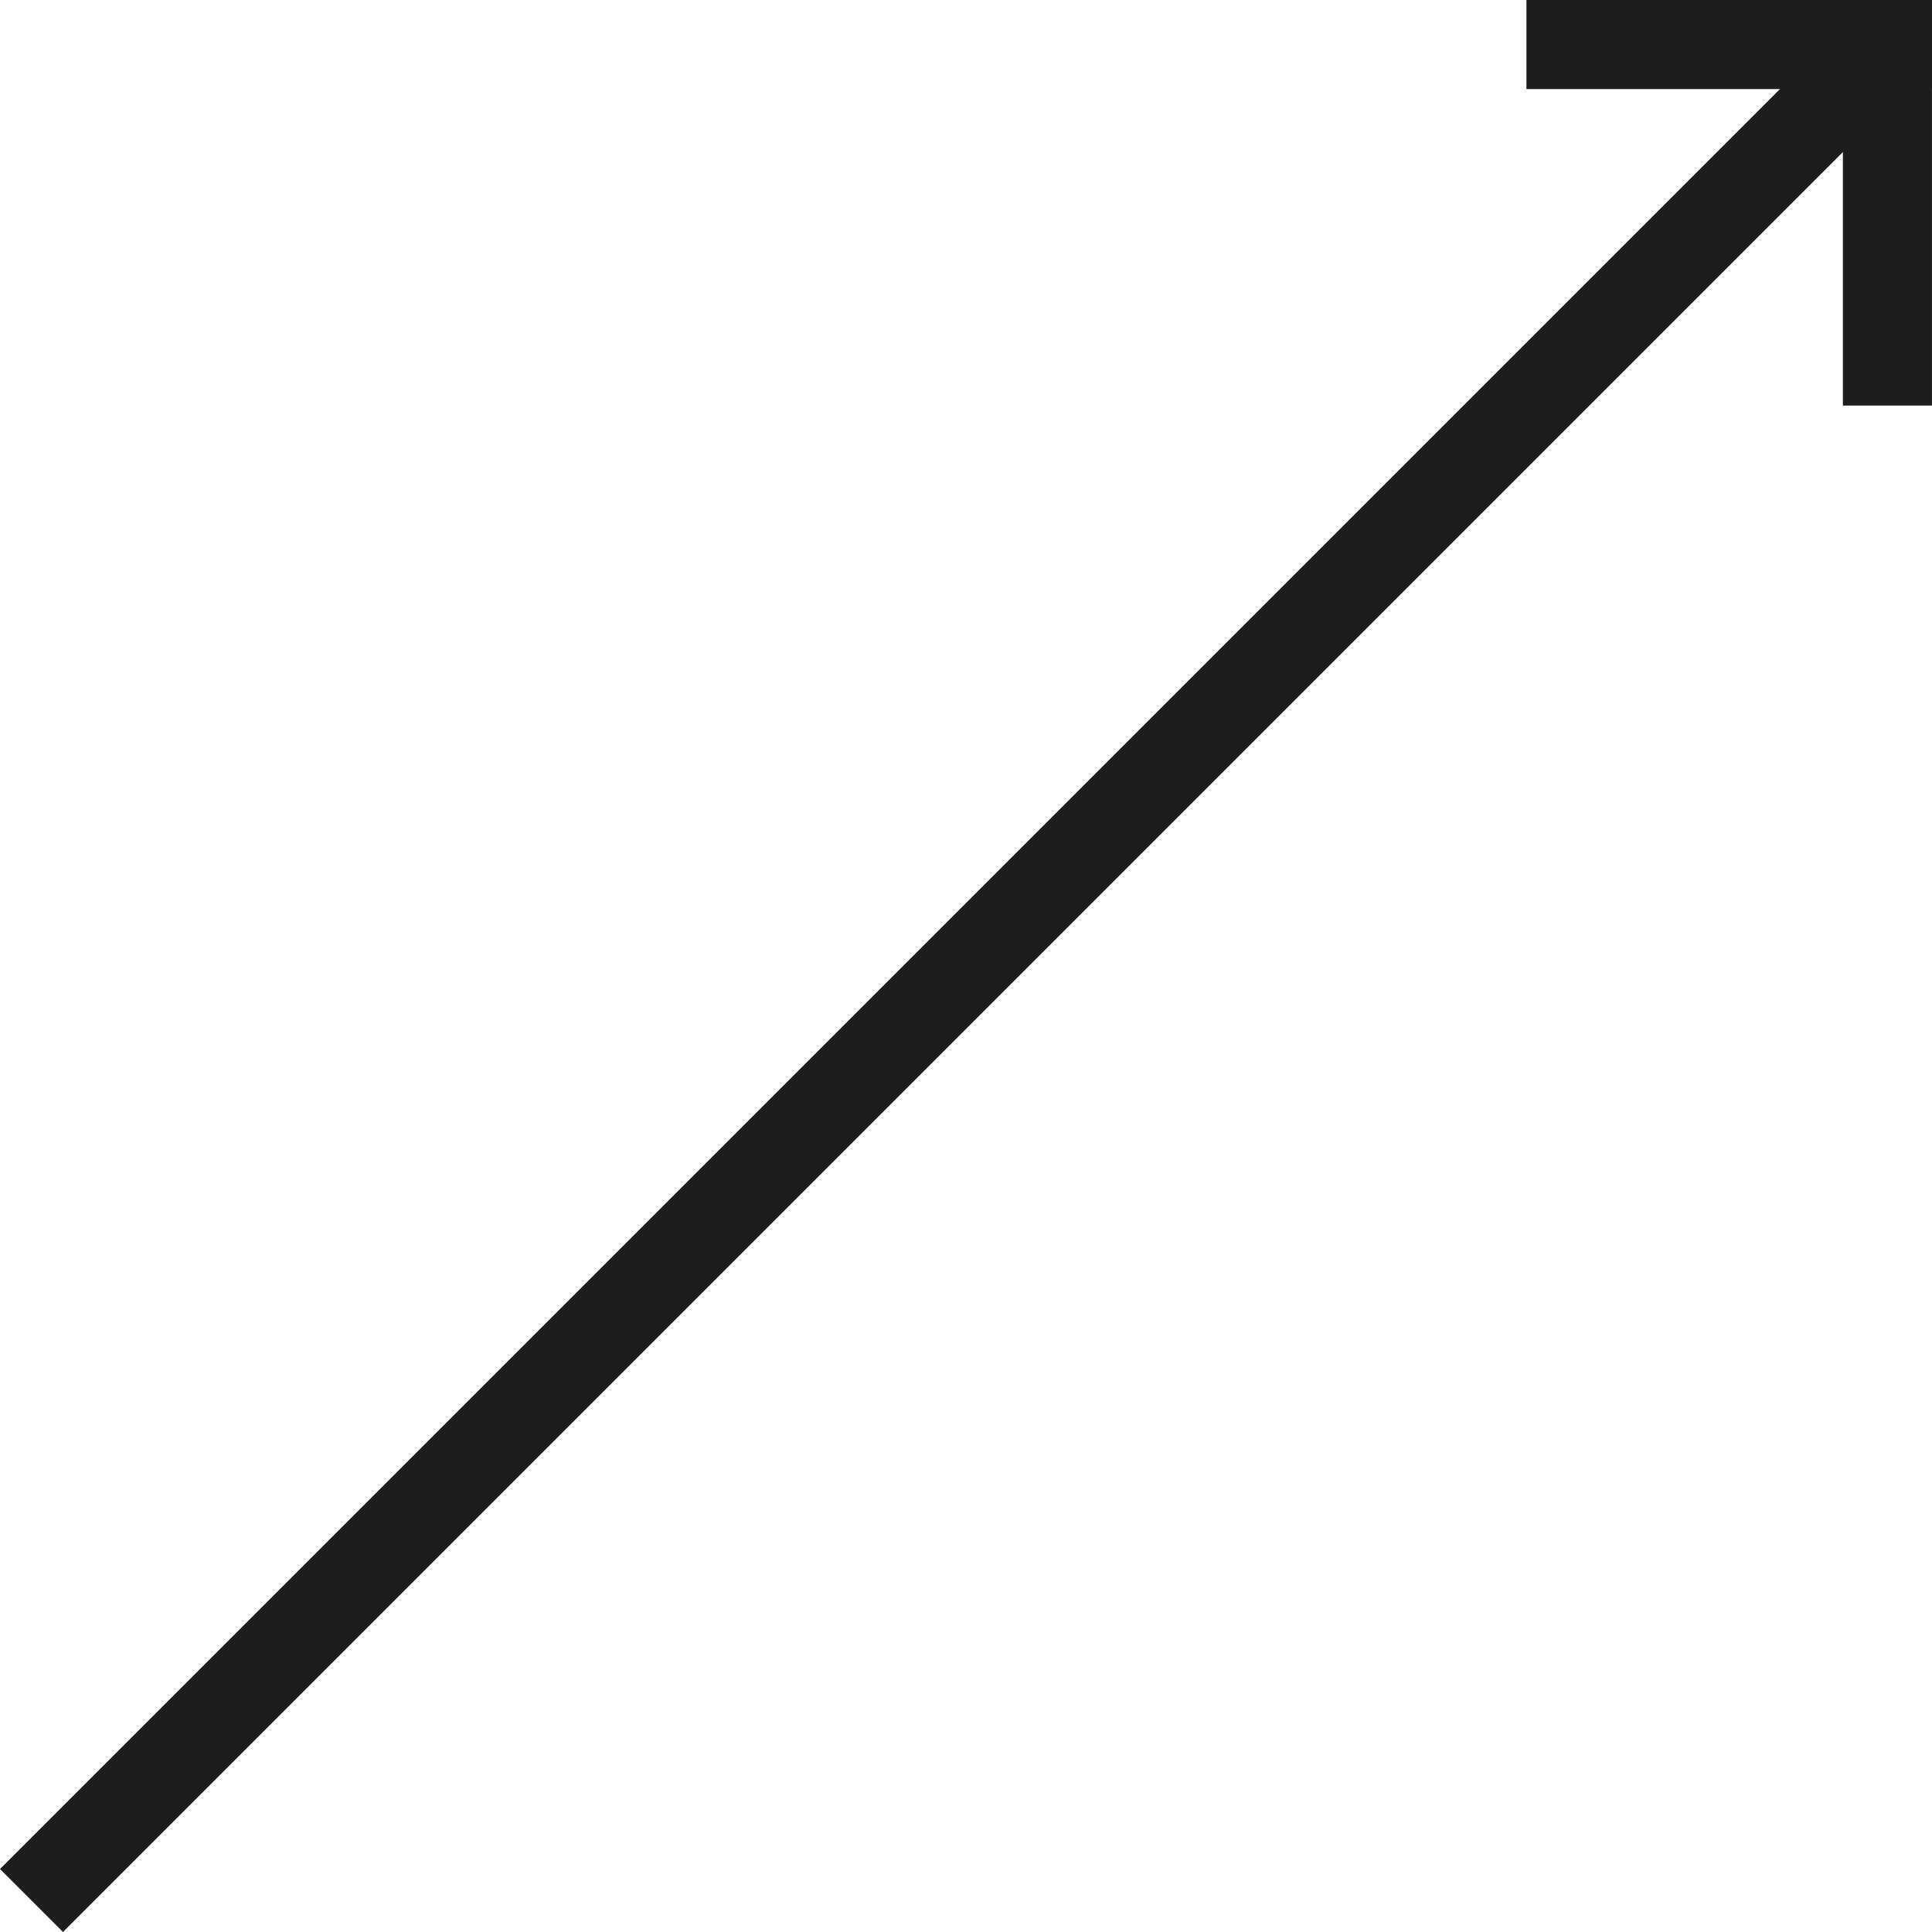
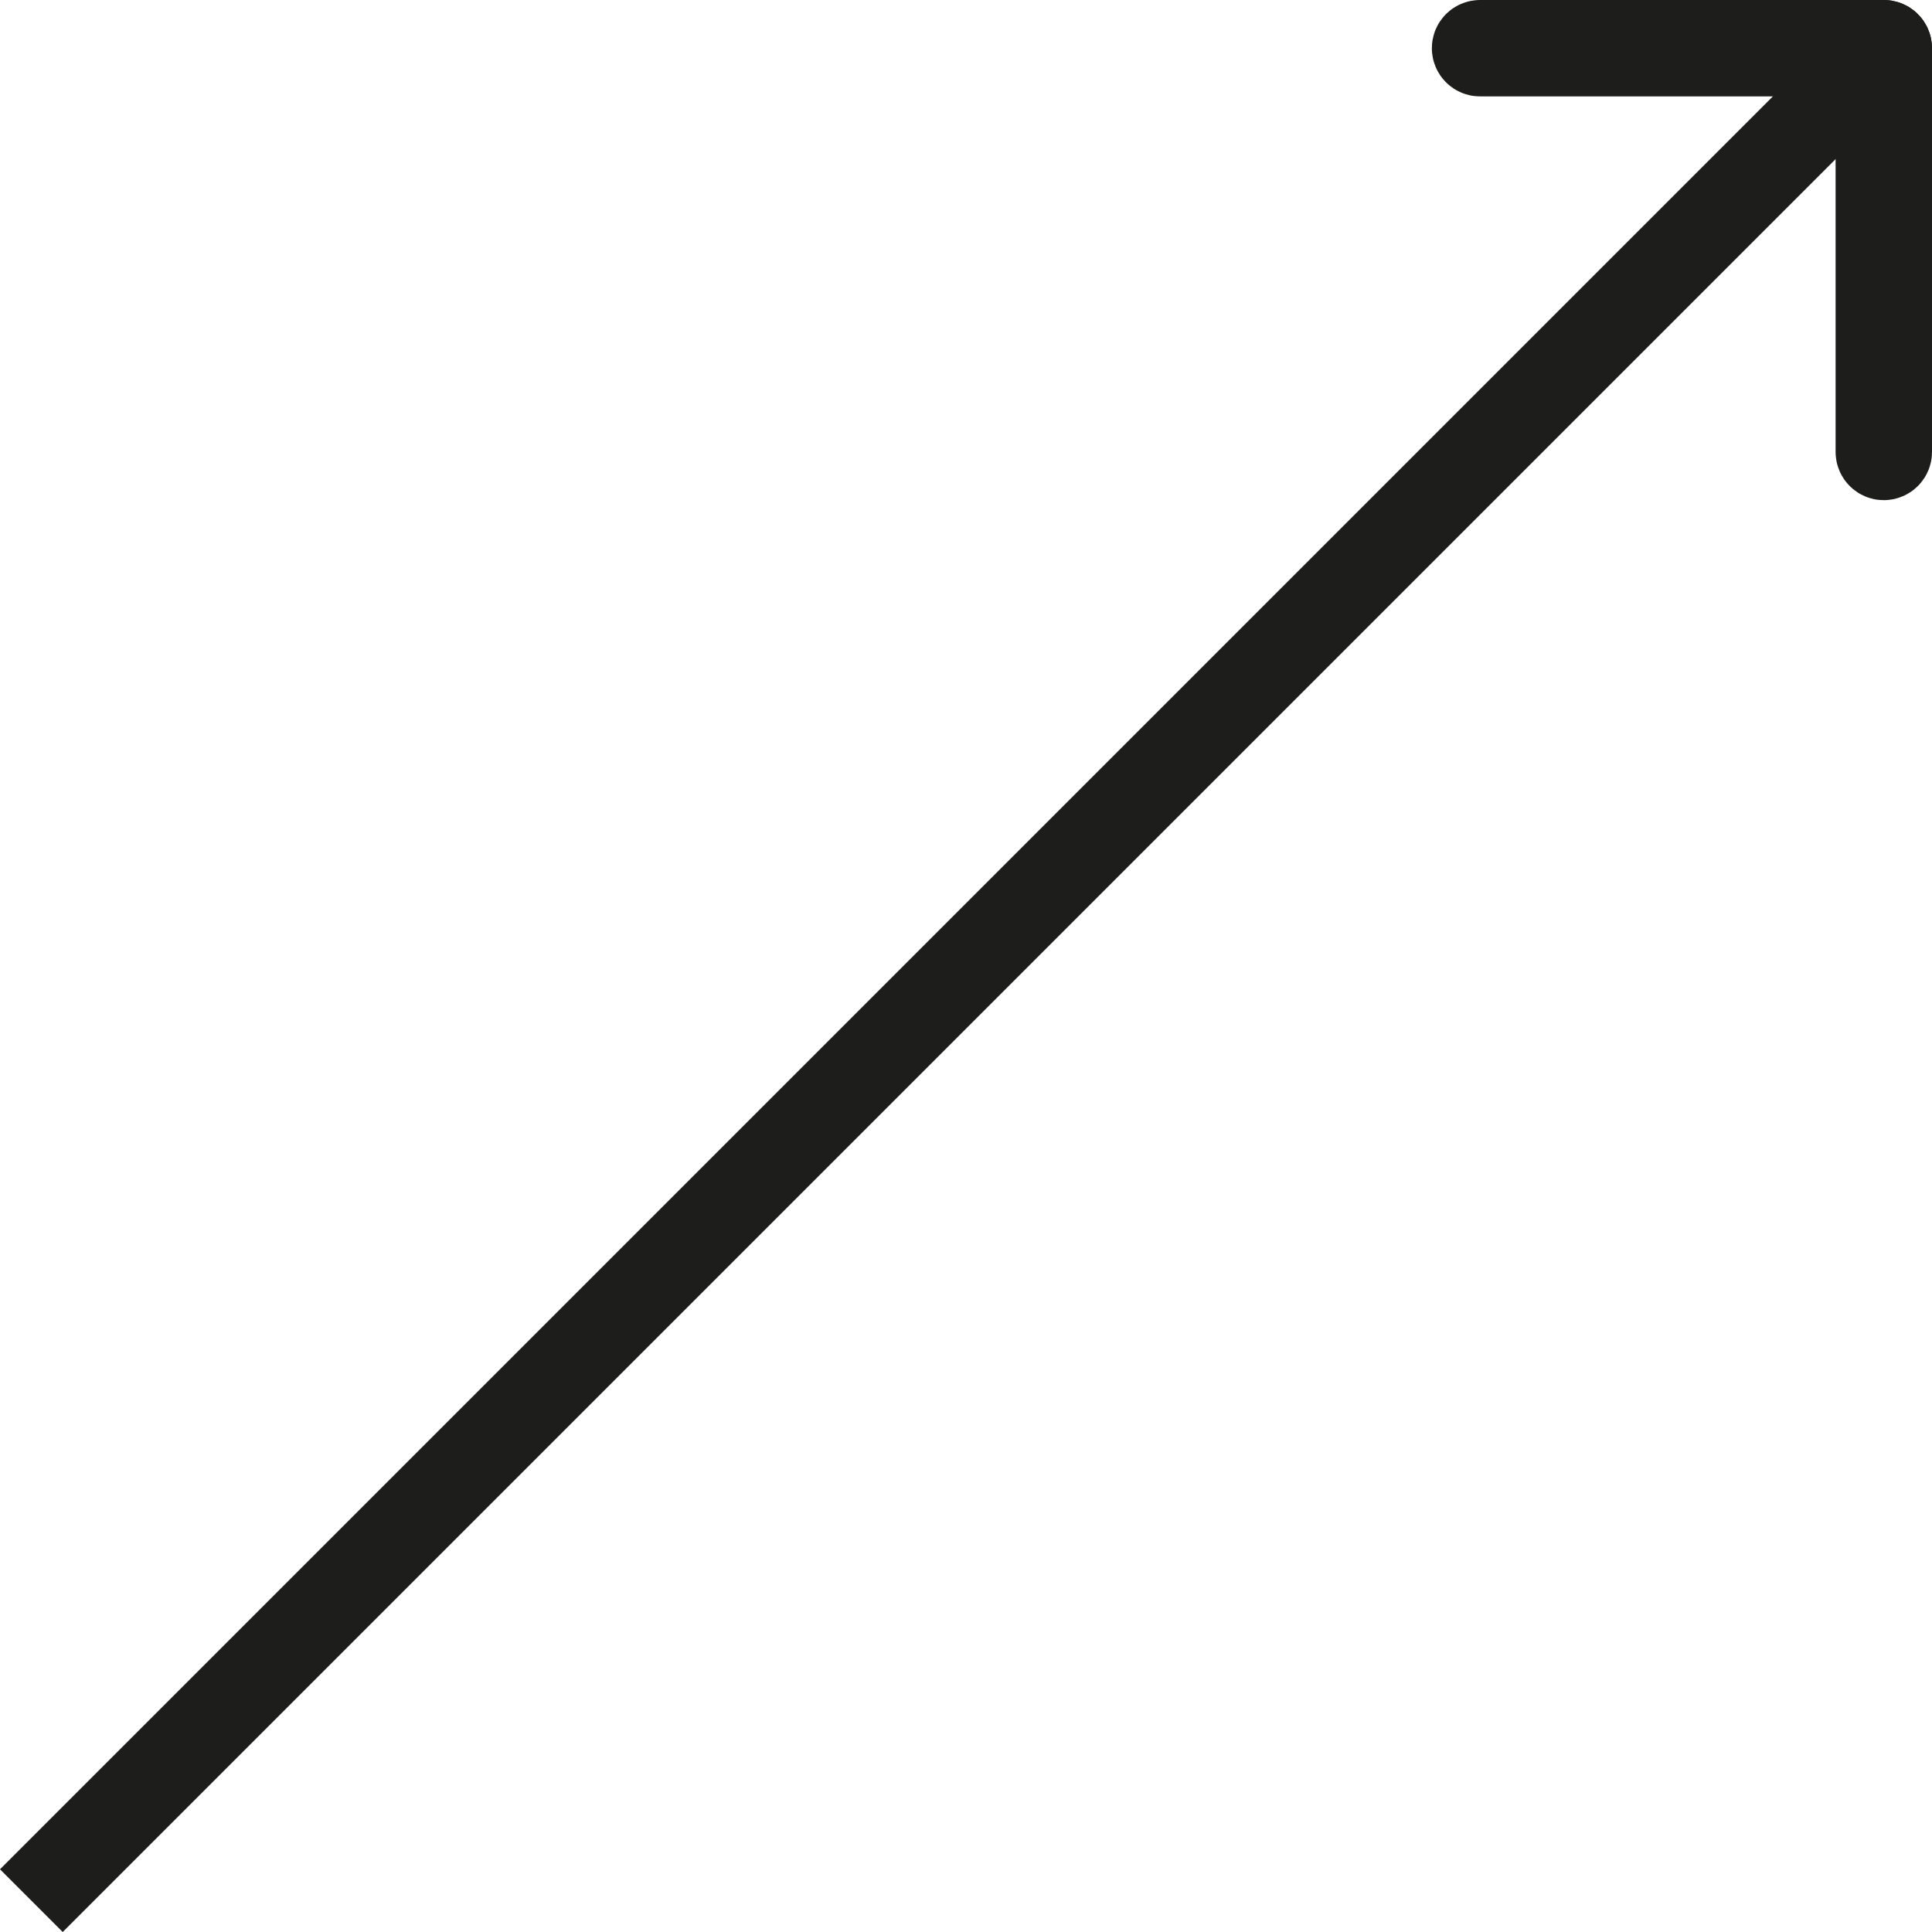
- <svg xmlns="http://www.w3.org/2000/svg" id="Layer_1" data-name="Layer 1" viewBox="0 0 498.85 498.86">
+ <svg xmlns="http://www.w3.org/2000/svg" id="Layer_1" data-name="Layer 1" viewBox="0 0 501.05 501.05">
  <defs>
-     <style>.cls-1{fill:none;}.cls-1,.cls-2{stroke:#1d1d1b;stroke-miterlimit:10;stroke-width:23px;}.cls-2{fill:#e6007e;}</style>
+     <style>.cls-1{fill:none;stroke:#1d1d1b;stroke-miterlimit:10;stroke-width:23px;}.cls-2{fill:#e6007e;}</style>
  </defs>
-   <line class="cls-1" x1="8.13" y1="490.73" x2="488.55" y2="10.31" />
-   <line class="cls-2" x1="394.14" y1="11.5" x2="498.85" y2="11.5" />
-   <line class="cls-1" x1="487.35" y1="0.01" x2="487.35" y2="104.72" />
+   <line class="cls-1" x1="8.13" y1="492.92" x2="488.55" y2="12.5" />
+   <path class="cls-2" d="M677.82,216.46a1,1,0,0,0,1,1H783.53a1,1,0,0,0,0-2H678.82a1,1,0,0,0-1,1Z" transform="translate(-294.98 -203.96)" />
+   <path class="cls-1" d="M677.82,216.46a1,1,0,0,0,1,1H783.53a1,1,0,0,0,0-2H678.82a1,1,0,0,0-1,1Z" transform="translate(-294.98 -203.96)" />
+   <path class="cls-1" d="M782.53,321.17a1,1,0,1,0,2,0V216.46a1,1,0,0,0-2,0Z" transform="translate(-294.98 -203.96)" />
</svg>
